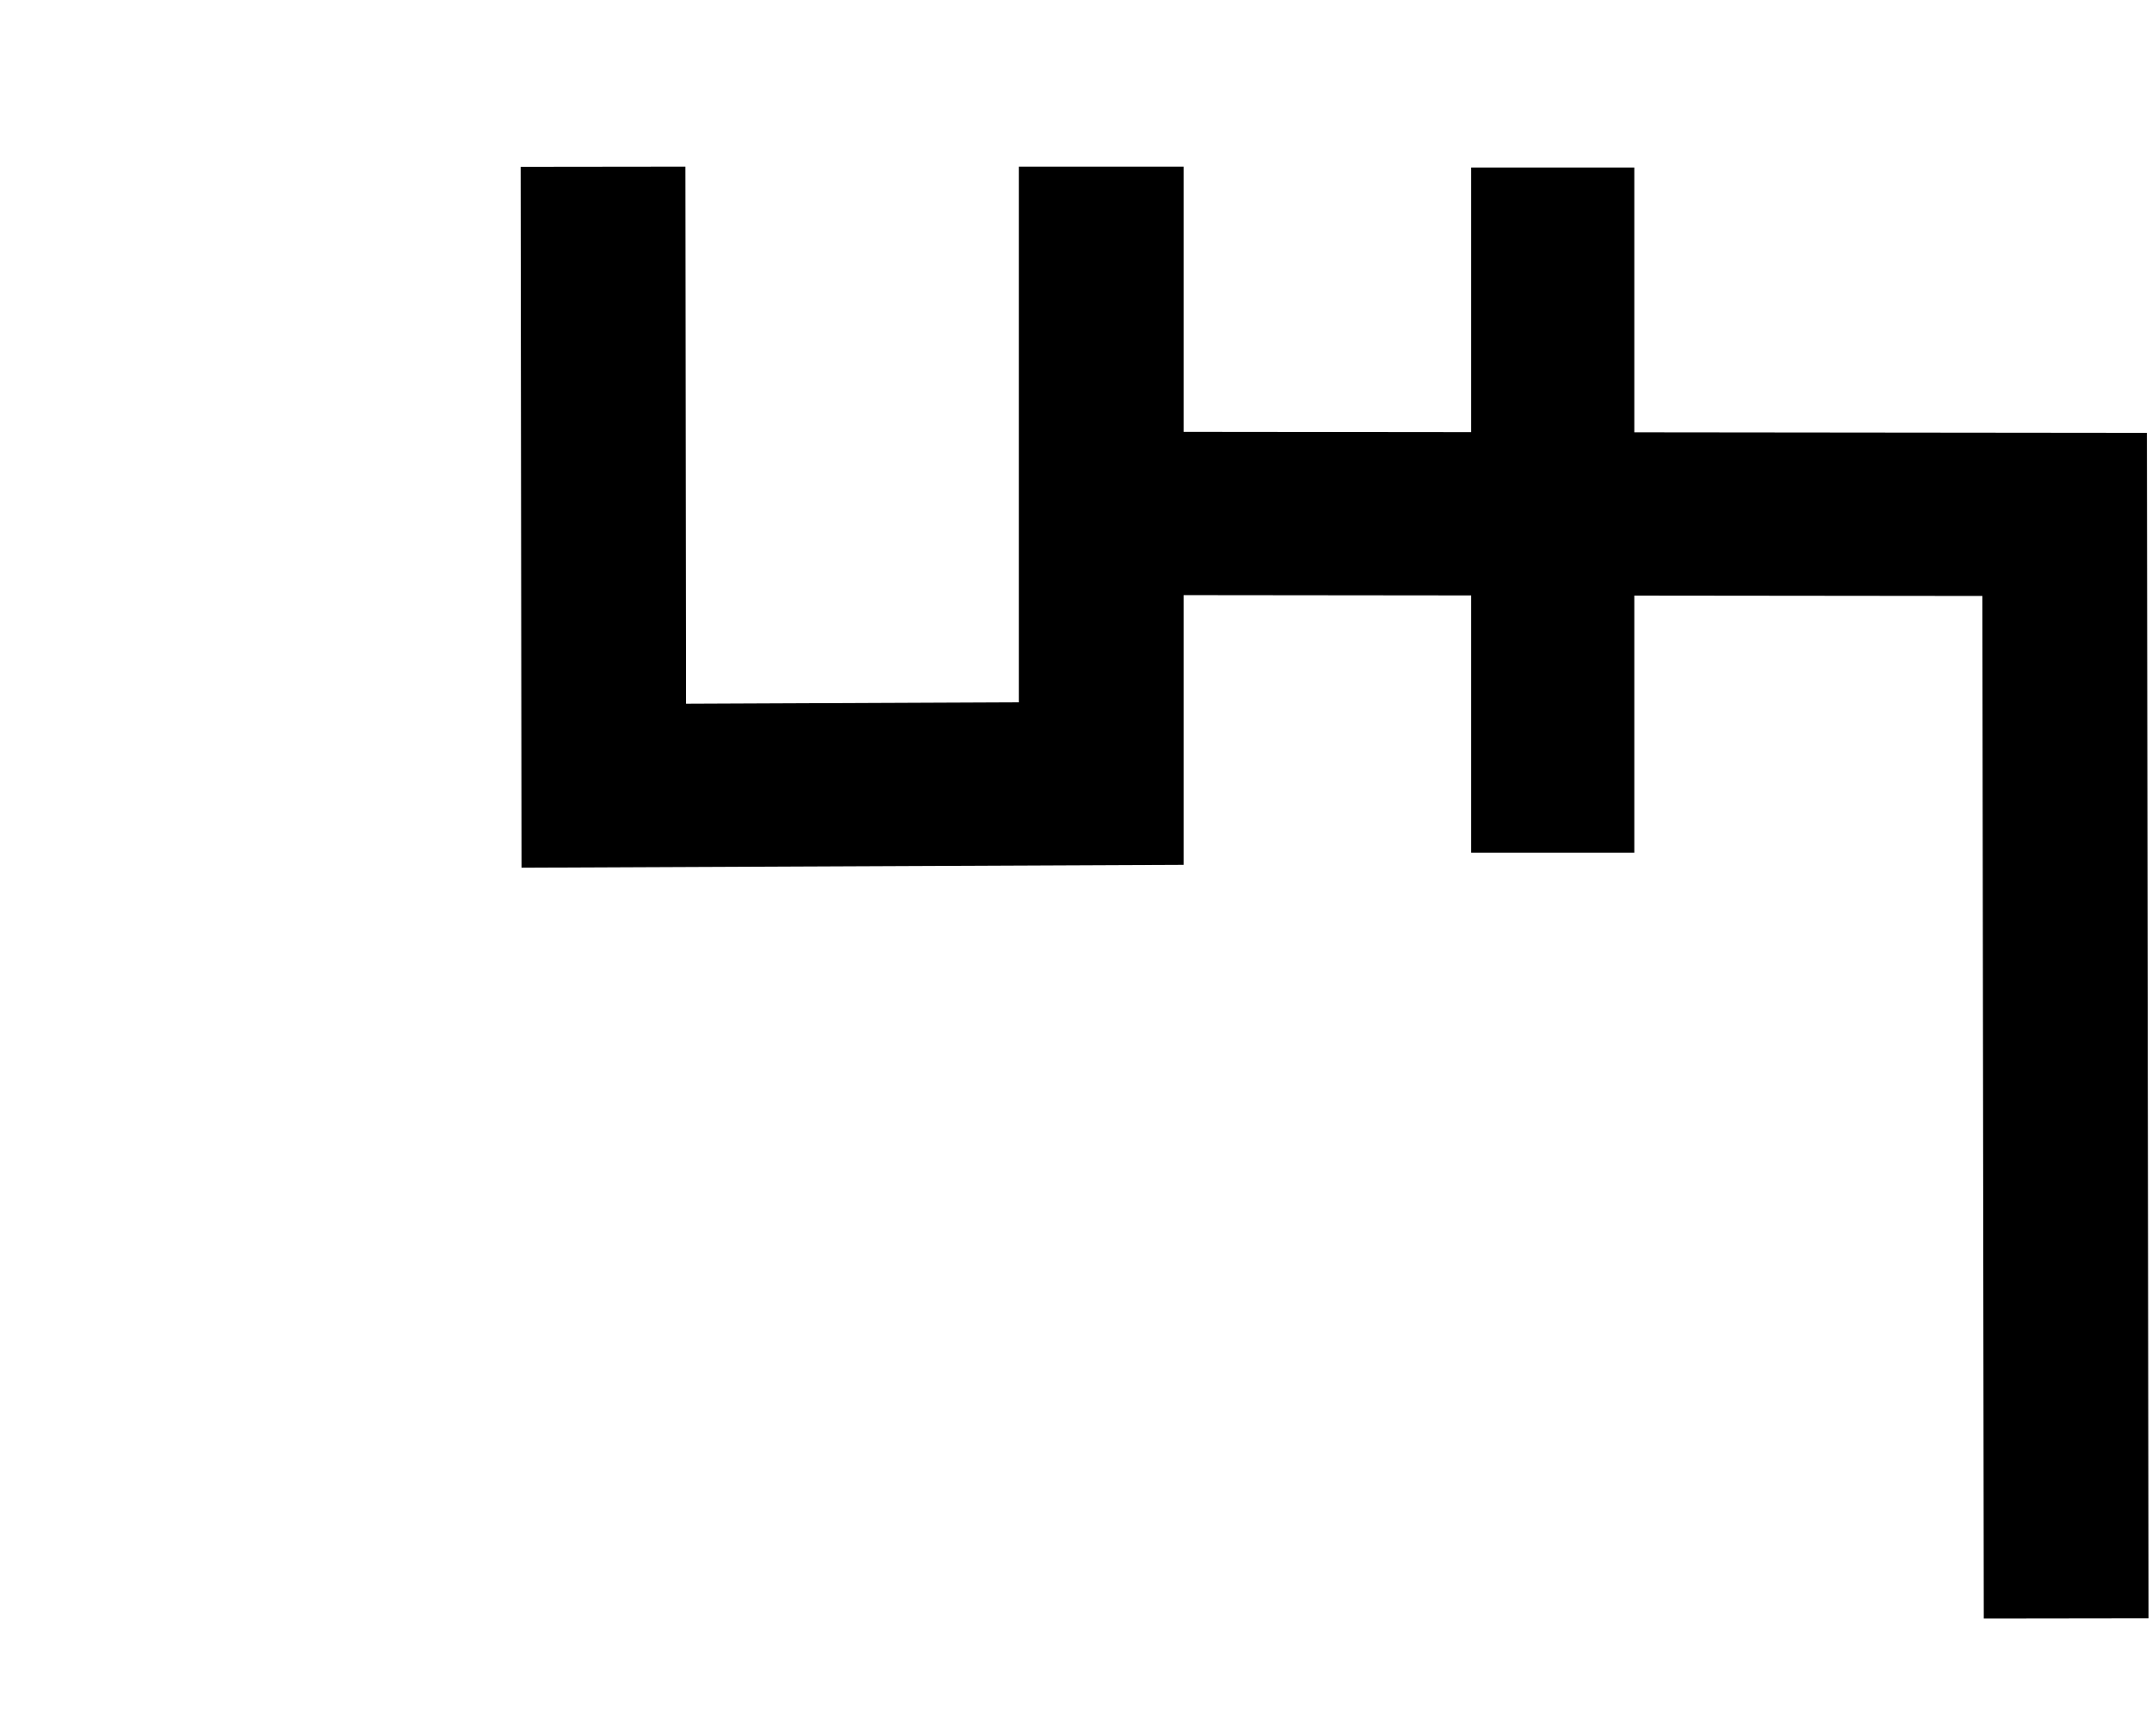
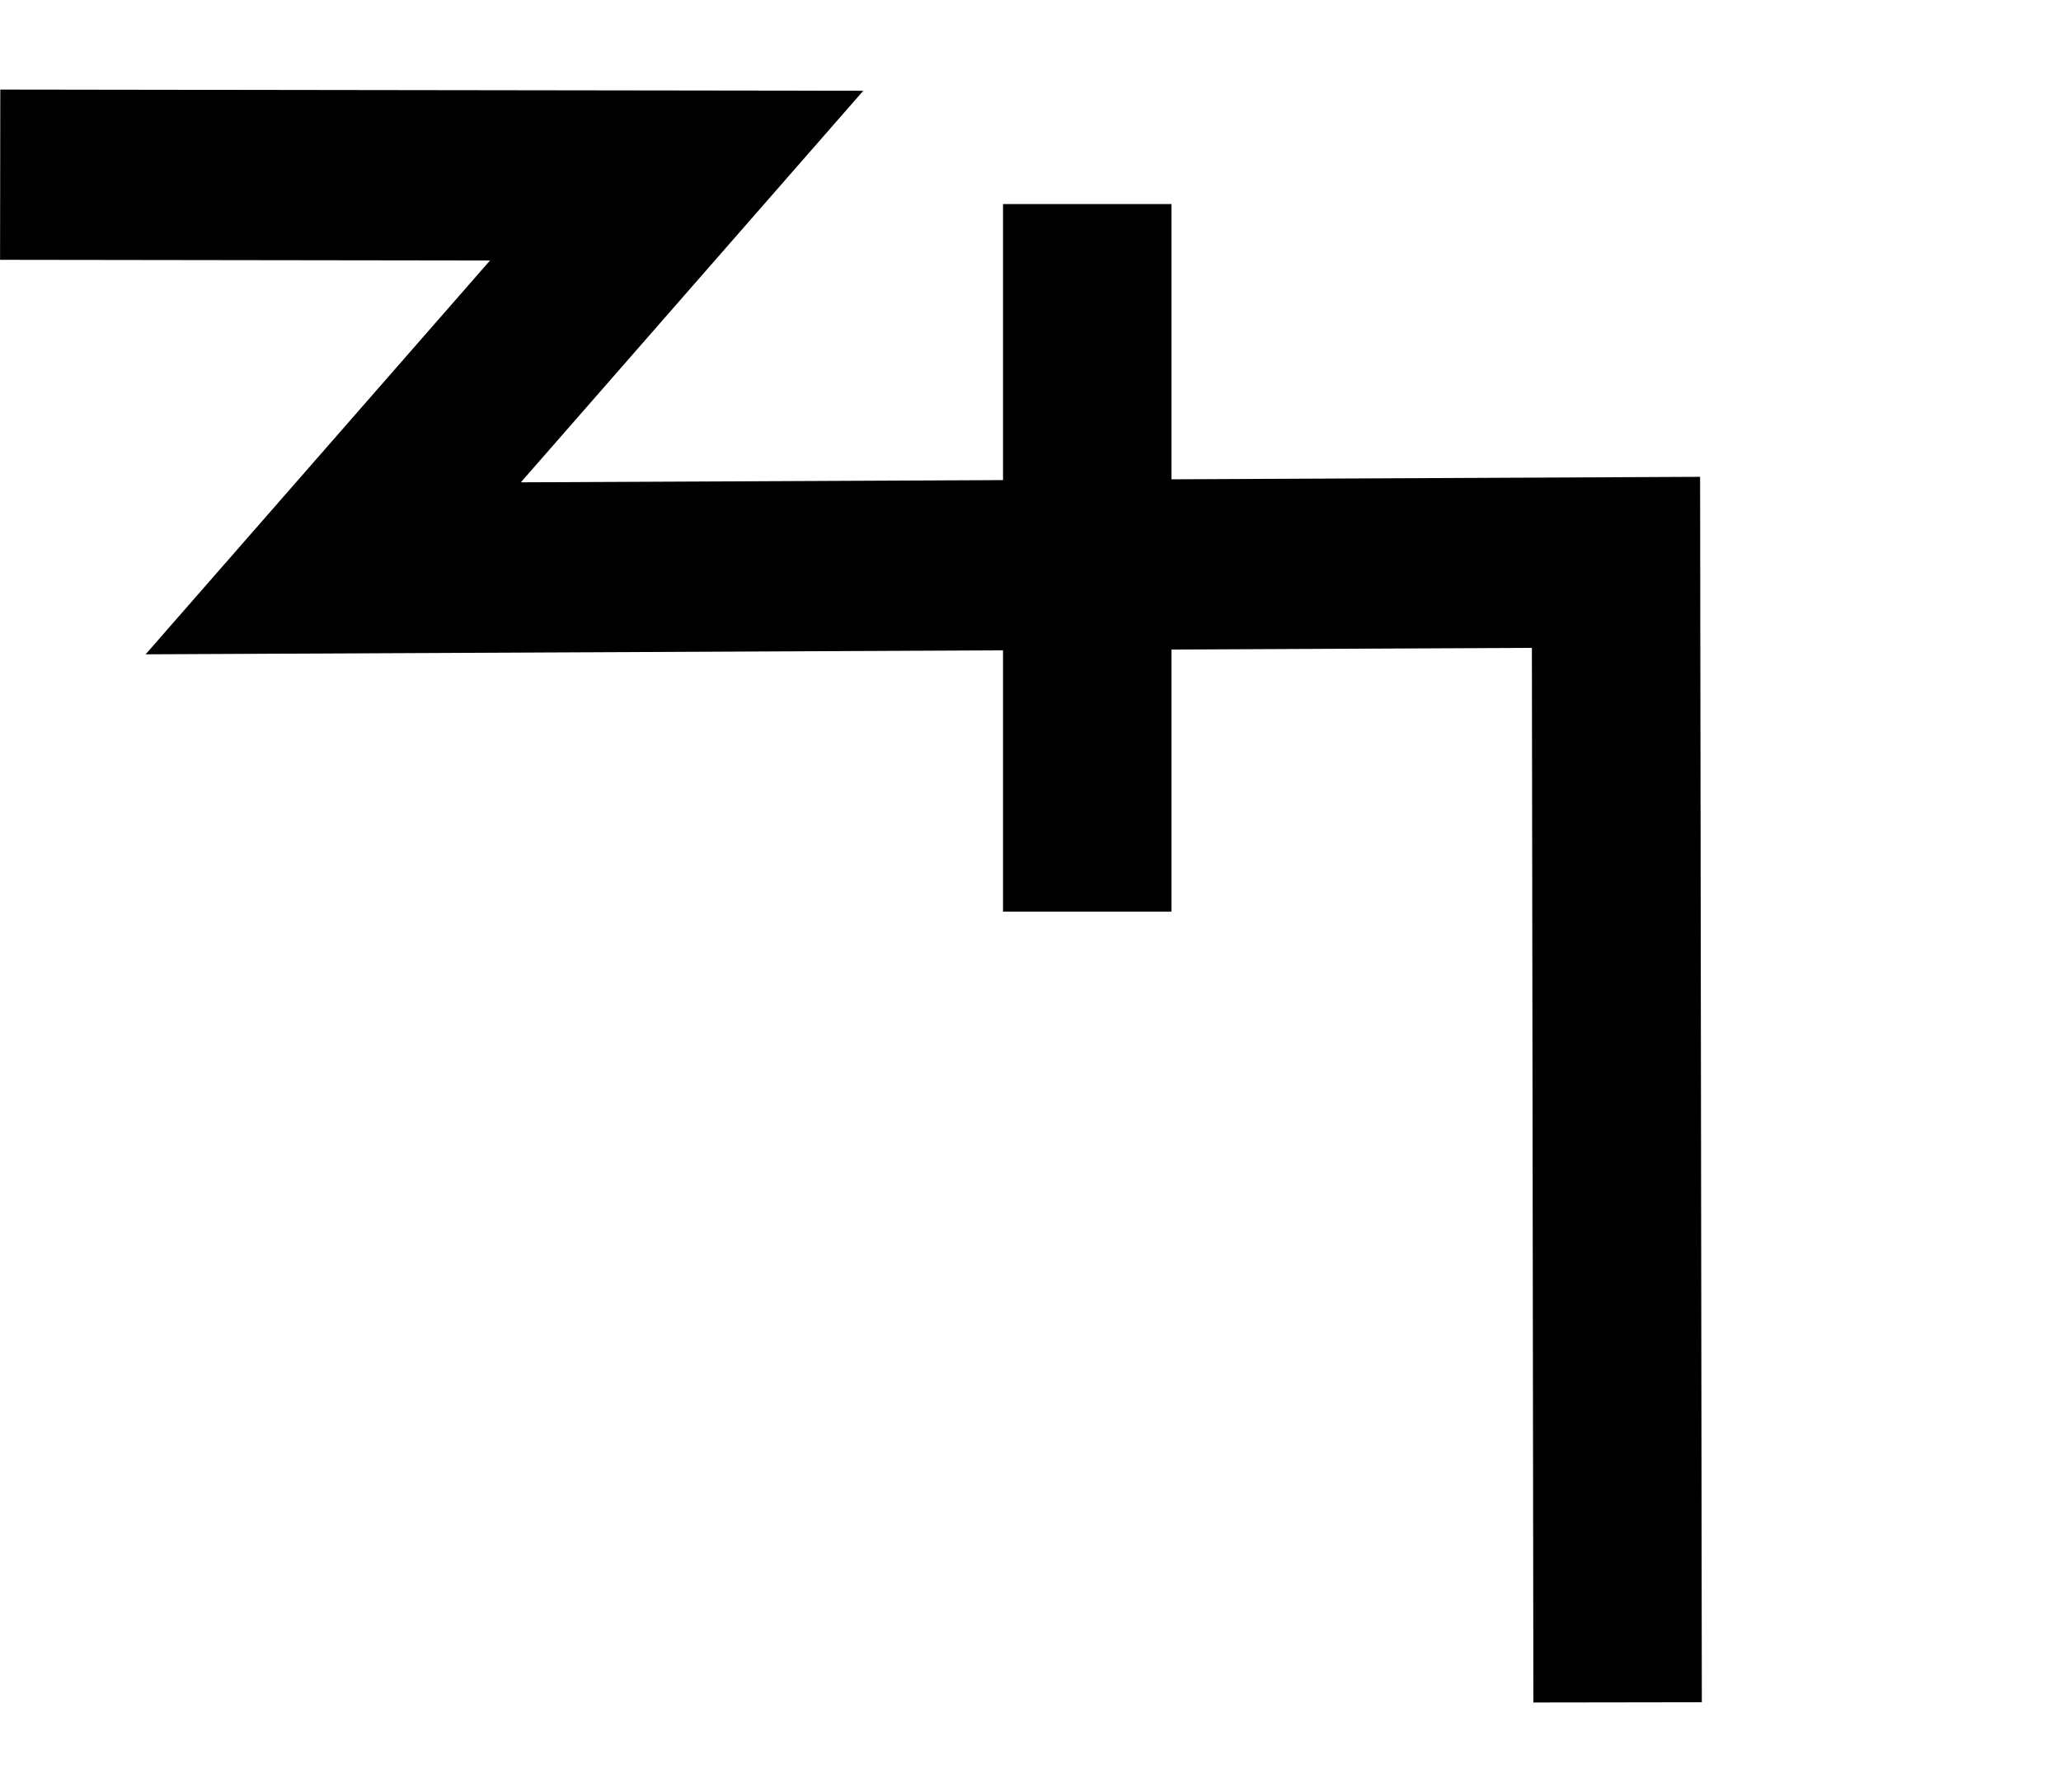
- <svg xmlns="http://www.w3.org/2000/svg" width="24.8" height="20" viewBox="0 0 24.8 20" version="1.1" id="svg3807">
+ <svg xmlns="http://www.w3.org/2000/svg" width="23" height="20" viewBox="0 0 23 20" version="1.1" id="svg3807">
  <g id="layer L1" transform="translate(0,10)">
    <g transform="translate(0,0)">
-       <g />
-     </g>
-     <g transform="translate(6,0)">
      <g id="layer1" transform="translate(0,-291.7083)">
        <g transform="matrix(1.172932,0,0,-0.9520283,-583.8196,-1486.07)" id="g10351" style="stroke-width:1.788;stroke-miterlimit:4;stroke-dasharray:none">
          <g transform="matrix(0.9094024,0,0,1.120415,45.09442,226.1223)" id="g10351-0" style="stroke-width:1.789;stroke-miterlimit:4;stroke-dasharray:none">
            <g id="g2601" transform="matrix(0.8925618,0,0,0.8925266,53.47671,-202.8362)" style="stroke-width:2.005">
              <g transform="matrix(0.9161032,0,0,-0.9078513,101.9969,-4745.411)" id="g14246" style="stroke-width:2.177;stroke-miterlimit:4;stroke-dasharray:none">
-                 <g id="g10351-6-6" transform="matrix(0.9836948,0,0,-1.003382,-53.5712,-5055.856)" style="stroke-width:2.191;stroke-miterlimit:4;stroke-dasharray:none">
-                   <path id="path4186-6-7-94-7-8-3-4-9-4-6-7-7-6-2-7-8" d="m 507.472,-1877.871 v 9.106" style="fill:none;fill-rule:evenodd;stroke:#000000;stroke-width:2.191;stroke-linecap:butt;stroke-linejoin:miter;stroke-miterlimit:4;stroke-dasharray:none;stroke-opacity:1" />
+                 <g id="g2026" transform="matrix(0.9836948,0,0,1.003382,0.4820347,12.44281)" style="stroke-width:2.191">
+                   <g id="g10351-6-6" transform="matrix(1,0,0,-1,-52.6095,-5050.459)" style="stroke-width:2.191;stroke-miterlimit:4;stroke-dasharray:none">
+                     <path id="path4186-6-7-94-7-8-3-4-9-4-6-7-7-6-2-7-8" d="m 505.411,-1877.514 v 9.106" style="fill:none;fill-rule:evenodd;stroke:#000000;stroke-width:2.191;stroke-linecap:butt;stroke-linejoin:miter;stroke-miterlimit:4;stroke-dasharray:none;stroke-opacity:1" />
+                   </g>
+                   <path style="fill:none;fill-rule:evenodd;stroke:#000000;stroke-width:2.191;stroke-linecap:butt;stroke-linejoin:miter;stroke-miterlimit:4;stroke-dasharray:none;stroke-opacity:1" d="m 438.662,-3182.429 8.799,0.012 -4.467,5.054 16.685,-0.077 0.021,14.672" id="path4176-9-6-97-2" />
                </g>
-                 <path style="fill:none;fill-rule:evenodd;stroke:#000000;stroke-width:2.177;stroke-linecap:butt;stroke-linejoin:miter;stroke-miterlimit:4;stroke-dasharray:none;stroke-opacity:1" d="m 440.006,-3176.158 12.384,0.013 0.02,14.722" id="path4176-9-6-97-2" />
-                 <path style="fill:none;fill-rule:evenodd;stroke:#000000;stroke-width:2.177;stroke-linecap:butt;stroke-linejoin:miter;stroke-miterlimit:4;stroke-dasharray:none;stroke-opacity:1" d="m 439.661,-3180.782 v 8.226 l -6.573,0.029 -0.01,-8.254" id="path4176-9-6-97-2-9" />
              </g>
            </g>
          </g>
        </g>
      </g>
    </g>
+     <g transform="translate(21,0)">
+       <g />
+     </g>
  </g>
</svg>
